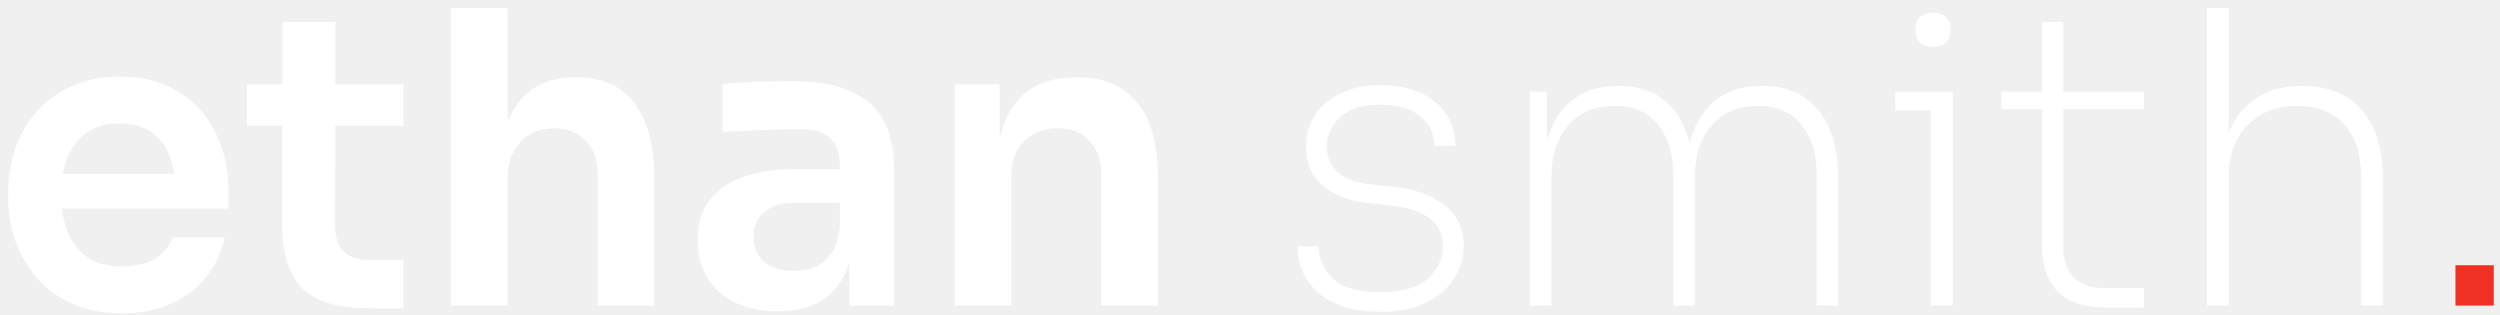
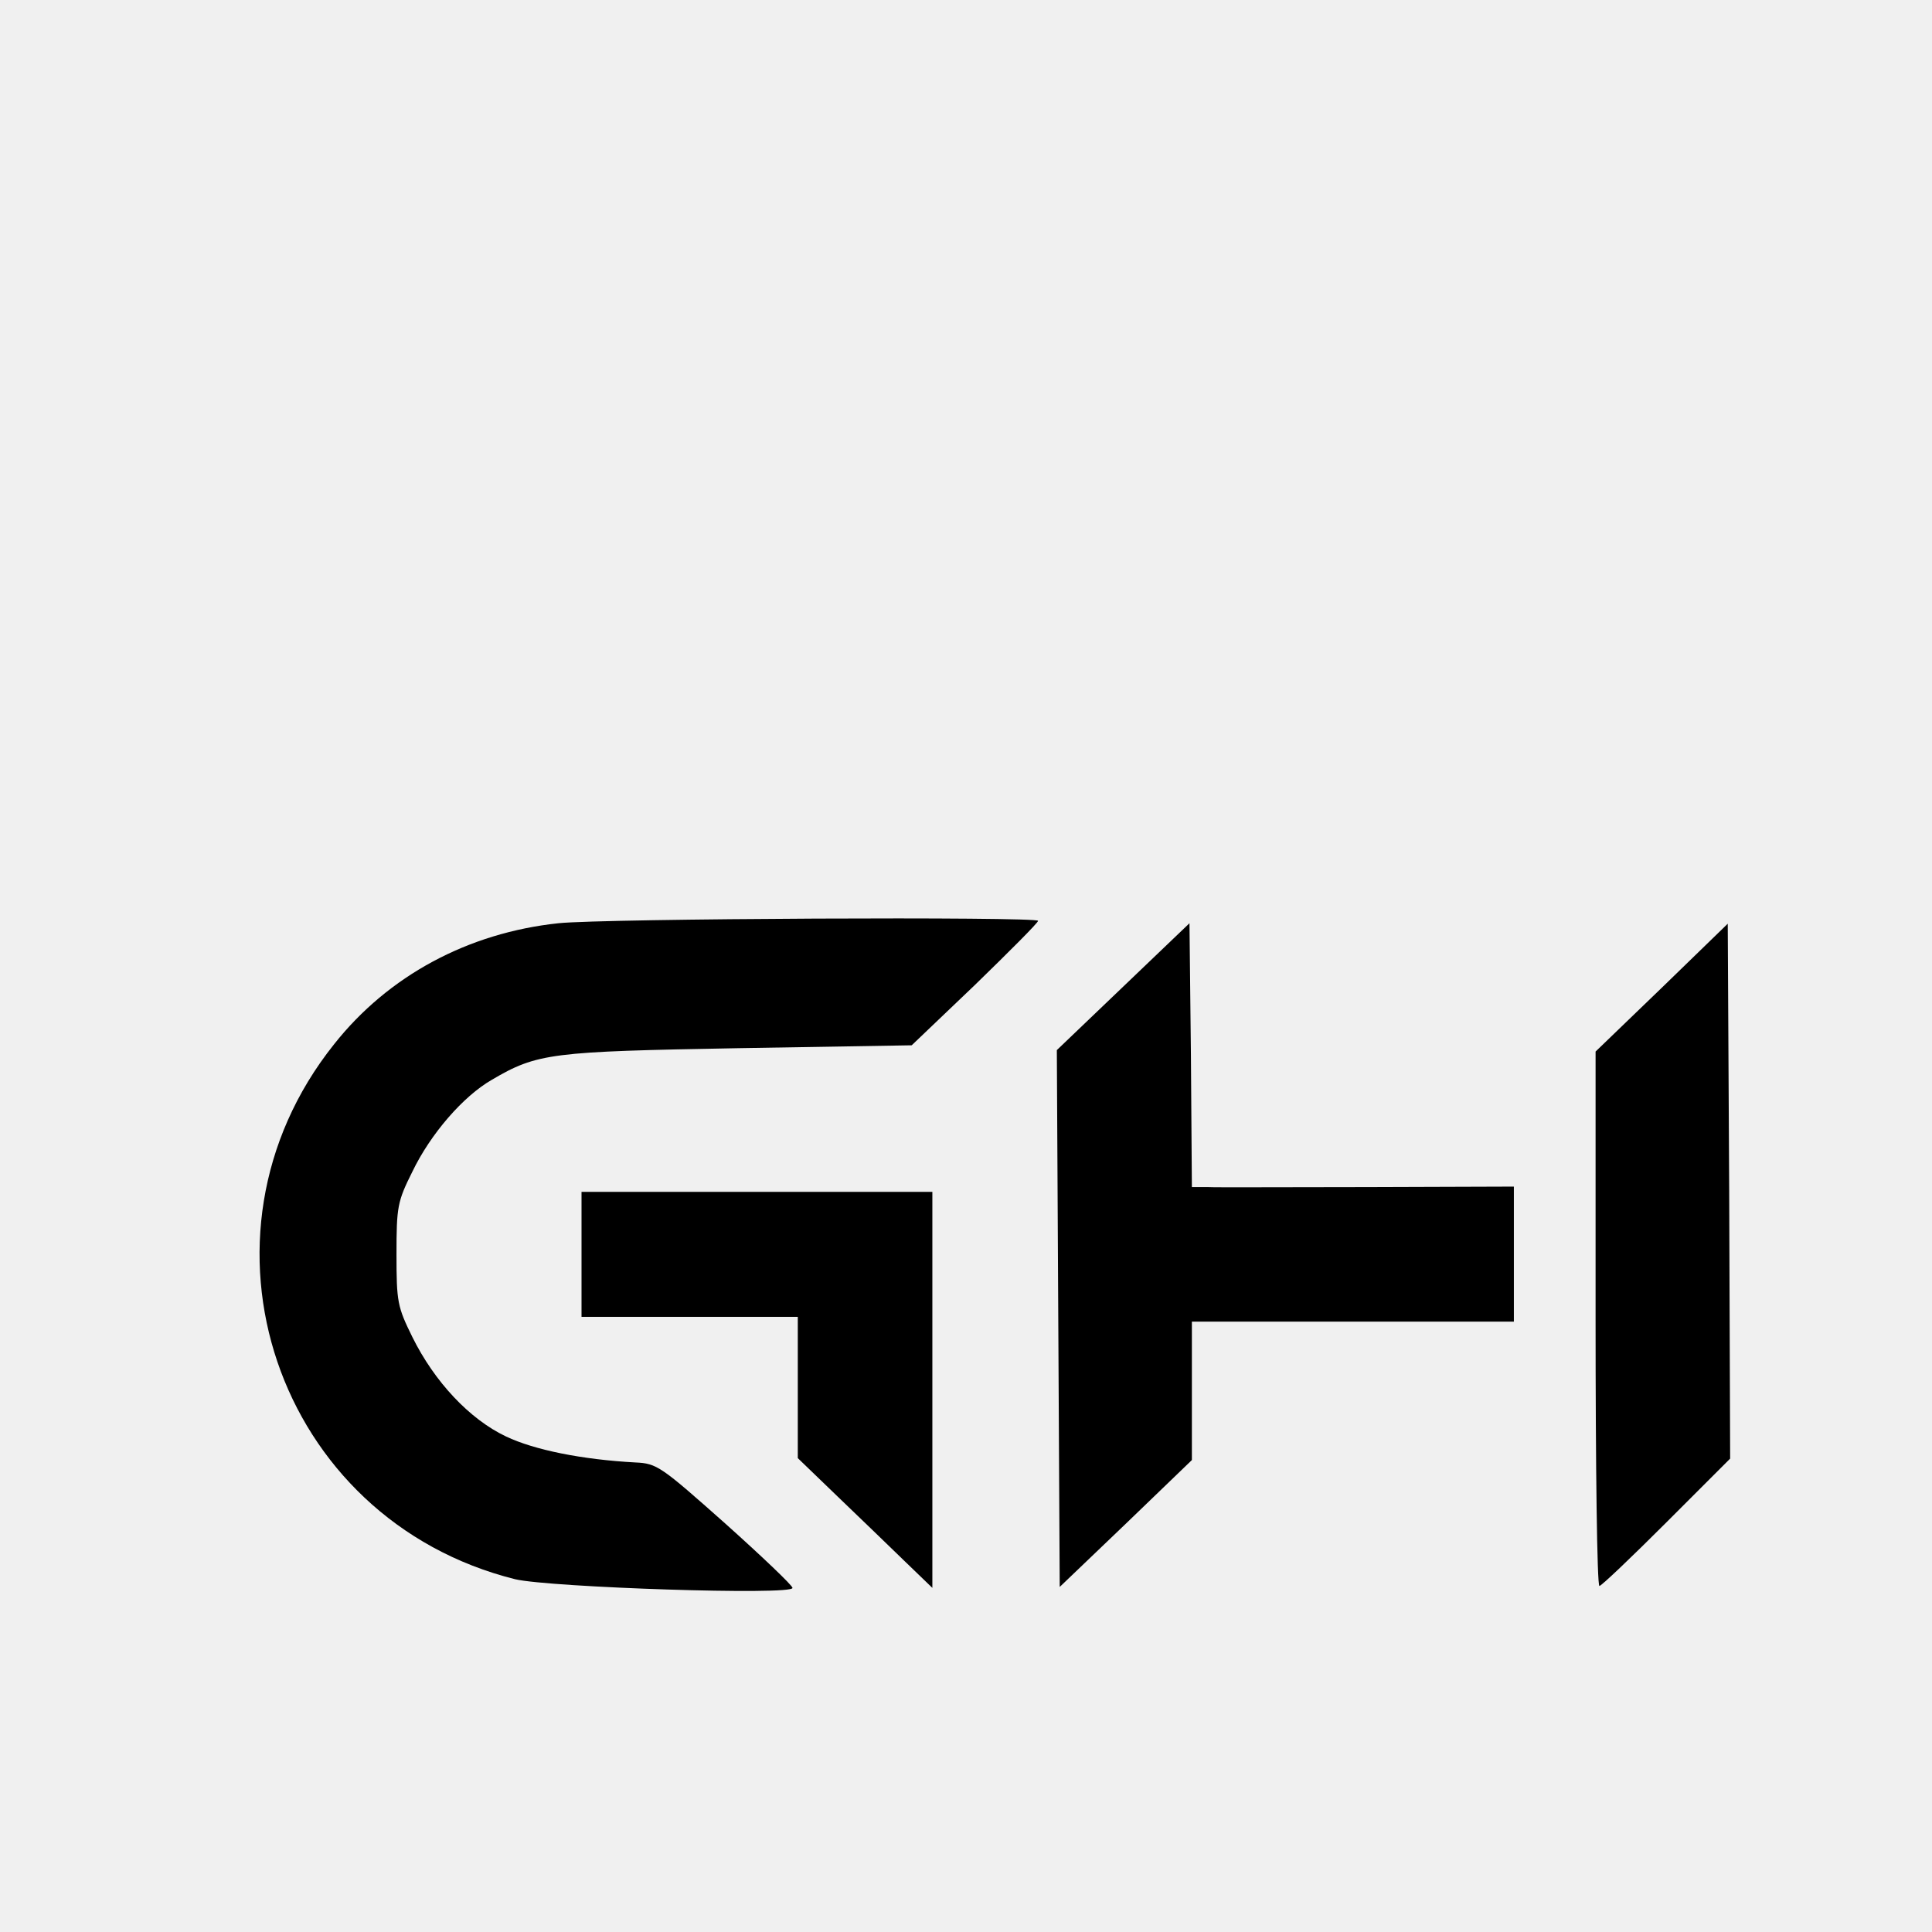
- <svg xmlns="http://www.w3.org/2000/svg" width="270" height="34" viewBox="0 0 270 34" fill="none">
-   <path d="M13.168 33.836C11.115 33.836 9.311 33.484 7.756 32.78C6.231 32.076 4.955 31.137 3.928 29.964C2.931 28.761 2.168 27.427 1.64 25.96C1.141 24.493 0.892 22.997 0.892 21.472V20.636C0.892 19.052 1.141 17.527 1.64 16.06C2.168 14.564 2.931 13.244 3.928 12.1C4.955 10.927 6.216 10.003 7.712 9.328C9.208 8.624 10.939 8.272 12.904 8.272C15.485 8.272 17.641 8.844 19.372 9.988C21.132 11.103 22.452 12.584 23.332 14.432C24.212 16.251 24.652 18.216 24.652 20.328V22.528H3.488V18.788H20.824L18.932 20.636C18.932 19.111 18.712 17.805 18.272 16.72C17.832 15.635 17.157 14.799 16.248 14.212C15.368 13.625 14.253 13.332 12.904 13.332C11.555 13.332 10.411 13.64 9.472 14.256C8.533 14.872 7.815 15.767 7.316 16.94C6.847 18.084 6.612 19.463 6.612 21.076C6.612 22.572 6.847 23.907 7.316 25.08C7.785 26.224 8.504 27.133 9.472 27.808C10.44 28.453 11.672 28.776 13.168 28.776C14.664 28.776 15.881 28.483 16.82 27.896C17.759 27.28 18.36 26.532 18.624 25.652H24.256C23.904 27.295 23.229 28.732 22.232 29.964C21.235 31.196 19.959 32.149 18.404 32.824C16.879 33.499 15.133 33.836 13.168 33.836ZM40.145 33.308C37.945 33.308 36.127 33.029 34.689 32.472C33.281 31.885 32.225 30.917 31.521 29.568C30.817 28.189 30.465 26.341 30.465 24.024L30.509 2.376H36.229L36.185 24.42C36.185 25.593 36.493 26.503 37.109 27.148C37.755 27.764 38.664 28.072 39.837 28.072H43.577V33.308H40.145ZM26.681 13.596V9.108H43.577V13.596H26.681ZM48.71 33V0.88H54.826V19.624H53.77C53.77 17.219 54.078 15.18 54.694 13.508C55.31 11.836 56.22 10.56 57.422 9.68C58.654 8.8 60.209 8.36 62.086 8.36H62.35C65.078 8.36 67.146 9.299 68.554 11.176C69.962 13.053 70.666 15.781 70.666 19.36V33H64.55V18.788C64.55 17.263 64.11 16.06 63.23 15.18C62.38 14.3 61.25 13.86 59.842 13.86C58.346 13.86 57.129 14.359 56.19 15.356C55.281 16.324 54.826 17.6 54.826 19.184V33H48.71ZM91.718 33V25.916H90.706V18.04C90.706 16.661 90.368 15.635 89.694 14.96C89.019 14.285 87.978 13.948 86.57 13.948C85.836 13.948 84.956 13.963 83.93 13.992C82.903 14.021 81.862 14.065 80.806 14.124C79.779 14.153 78.855 14.197 78.034 14.256V9.064C78.708 9.005 79.471 8.947 80.322 8.888C81.172 8.829 82.038 8.8 82.918 8.8C83.827 8.771 84.678 8.756 85.47 8.756C87.934 8.756 89.972 9.079 91.586 9.724C93.228 10.369 94.46 11.381 95.282 12.76C96.132 14.139 96.558 15.943 96.558 18.172V33H91.718ZM84.018 33.616C82.287 33.616 80.762 33.308 79.442 32.692C78.151 32.076 77.139 31.196 76.406 30.052C75.702 28.908 75.35 27.529 75.35 25.916C75.35 24.156 75.775 22.719 76.626 21.604C77.506 20.489 78.723 19.653 80.278 19.096C81.862 18.539 83.71 18.26 85.822 18.26H91.366V21.912H85.734C84.326 21.912 83.24 22.264 82.478 22.968C81.744 23.643 81.378 24.523 81.378 25.608C81.378 26.693 81.744 27.573 82.478 28.248C83.24 28.923 84.326 29.26 85.734 29.26C86.584 29.26 87.362 29.113 88.066 28.82C88.799 28.497 89.4 27.969 89.87 27.236C90.368 26.473 90.647 25.447 90.706 24.156L92.202 25.872C92.055 27.544 91.644 28.952 90.97 30.096C90.324 31.24 89.415 32.12 88.242 32.736C87.098 33.323 85.69 33.616 84.018 33.616ZM103.109 33V9.108H107.949V19.36H107.509C107.509 16.925 107.831 14.901 108.477 13.288C109.122 11.645 110.075 10.413 111.337 9.592C112.627 8.771 114.226 8.36 116.133 8.36H116.397C119.242 8.36 121.398 9.284 122.865 11.132C124.331 12.951 125.065 15.679 125.065 19.316V33H118.949V18.788C118.949 17.321 118.523 16.133 117.673 15.224C116.851 14.315 115.707 13.86 114.241 13.86C112.745 13.86 111.527 14.329 110.589 15.268C109.679 16.177 109.225 17.409 109.225 18.964V33H103.109ZM149.1 33.66C146.225 33.66 144.011 33 142.456 31.68C140.931 30.36 140.153 28.673 140.124 26.62H142.412C142.412 27.94 142.925 29.099 143.952 30.096C145.008 31.064 146.724 31.548 149.1 31.548C151.417 31.548 153.119 31.064 154.204 30.096C155.289 29.099 155.832 27.925 155.832 26.576C155.832 25.256 155.333 24.244 154.336 23.54C153.368 22.836 152.048 22.396 150.376 22.22L147.648 21.912C145.624 21.677 144.011 21.047 142.808 20.02C141.635 18.993 141.048 17.6 141.048 15.84C141.048 14.579 141.371 13.449 142.016 12.452C142.661 11.455 143.585 10.663 144.788 10.076C146.02 9.489 147.457 9.196 149.1 9.196C151.505 9.196 153.441 9.783 154.908 10.956C156.404 12.129 157.167 13.728 157.196 15.752H154.908C154.937 14.491 154.439 13.435 153.412 12.584C152.415 11.733 150.977 11.308 149.1 11.308C147.135 11.308 145.668 11.763 144.7 12.672C143.761 13.581 143.292 14.652 143.292 15.884C143.292 16.911 143.659 17.791 144.392 18.524C145.155 19.257 146.299 19.712 147.824 19.888L150.552 20.196C152.723 20.401 154.512 21.032 155.92 22.088C157.357 23.144 158.076 24.655 158.076 26.62C158.076 27.94 157.709 29.128 156.976 30.184C156.272 31.24 155.26 32.091 153.94 32.736C152.62 33.352 151.007 33.66 149.1 33.66ZM165.223 33V9.9H167.071V19.36H166.543C166.543 17.365 166.837 15.62 167.423 14.124C168.039 12.599 168.949 11.411 170.151 10.56C171.354 9.709 172.879 9.284 174.727 9.284H174.859C176.678 9.284 178.189 9.709 179.391 10.56C180.594 11.381 181.474 12.555 182.031 14.08C182.618 15.576 182.911 17.336 182.911 19.36H182.031C182.031 17.365 182.325 15.62 182.911 14.124C183.527 12.599 184.437 11.411 185.639 10.56C186.871 9.709 188.411 9.284 190.259 9.284H190.391C192.21 9.284 193.721 9.709 194.923 10.56C196.155 11.381 197.065 12.555 197.651 14.08C198.238 15.576 198.531 17.336 198.531 19.36V33H196.199V18.832C196.199 16.632 195.657 14.857 194.571 13.508C193.515 12.129 191.946 11.44 189.863 11.44C187.751 11.44 186.079 12.144 184.847 13.552C183.645 14.96 183.043 16.793 183.043 19.052V33H180.711V18.832C180.711 16.632 180.169 14.857 179.083 13.508C178.027 12.129 176.458 11.44 174.375 11.44C172.263 11.44 170.591 12.144 169.359 13.552C168.157 14.96 167.555 16.793 167.555 19.052V33H165.223ZM208.522 33V9.9H210.898V33H208.522ZM204.694 11.924V9.9H210.898V11.924H204.694ZM208.742 5.06C208.126 5.06 207.656 4.899 207.334 4.576C207.011 4.224 206.85 3.784 206.85 3.256C206.85 2.699 207.011 2.244 207.334 1.892C207.656 1.54 208.14 1.364 208.786 1.364C209.402 1.364 209.871 1.54 210.194 1.892C210.516 2.244 210.678 2.699 210.678 3.256C210.678 3.784 210.516 4.224 210.194 4.576C209.9 4.899 209.416 5.06 208.742 5.06ZM227.709 33.22C226.271 33.22 225.01 33.015 223.925 32.604C222.839 32.164 222.003 31.431 221.417 30.404C220.83 29.377 220.537 27.999 220.537 26.268V2.376H222.825V26.664C222.825 28.072 223.206 29.172 223.969 29.964C224.761 30.727 225.846 31.108 227.225 31.108H231.537V33.22H227.709ZM216.137 11.792V9.9H231.537V11.792H216.137ZM238.356 33V0.88H240.688V18.04L239.852 19.536C239.852 17.512 240.16 15.737 240.776 14.212C241.422 12.657 242.39 11.455 243.68 10.604C244.971 9.724 246.599 9.284 248.564 9.284H248.652C251.527 9.284 253.698 10.193 255.164 12.012C256.631 13.801 257.364 16.251 257.364 19.36V33H254.988V18.832C254.988 16.603 254.387 14.813 253.184 13.464C251.982 12.115 250.28 11.44 248.08 11.44C245.822 11.44 244.018 12.159 242.668 13.596C241.348 15.004 240.688 16.852 240.688 19.14V33H238.356Z" fill="white" />
-   <path d="M265.19 33V28.644H269.326V33H265.19Z" fill="#F13024" />
+ <svg xmlns="http://www.w3.org/2000/svg" version="1.0" width="402pt" height="402pt" viewBox="0 0 402 402" preserveAspectRatio="xMidYMid meet">
+   <g transform="translate(0,402) scale(0.1,-0.1)" fill="#000000" stroke="none">
+     <path d="M1162 2099 c-188 -20 -354 -109 -467 -252 -320 -401 -120 -989 377 -1113 72 -17 579 -34 577 -18 0 5 -63 65 -140 134 -134 119 -142 125 -187 127 -111 6 -210 26 -269 54 -76 36 -149 114 -195 207 -31 63 -33 73 -33 172 0 99 2 110 33 172 38 79 106 157 165 191 95 56 124 59 513 66 l361 6 132 126 c72 70 131 129 131 133 0 9 -903 5 -998 -5z" />
+     <path d="M2337 1967 l-138 -132 3 -559 3 -558 138 132 137 132 0 144 0 144 335 0 335 0 0 140 0 141 -302 -1 c-167 0 -318 -1 -335 0 l-33 0 -2 275 -3 274 -138 -132z" />
+     <path d="M3458 1965 l-138 -133 0 -556 c0 -306 3 -556 8 -556 4 0 67 60 140 133 l132 132 -2 557 -3 556 -137 -133z" />
+     <path d="M1210 1410 l0 -130 225 0 225 0 0 -147 0 -147 83 -80 c45 -43 108 -104 140 -135 l57 -55 0 412 0 412 -365 0 -365 0 0 -130z" />
+   </g>
</svg>
